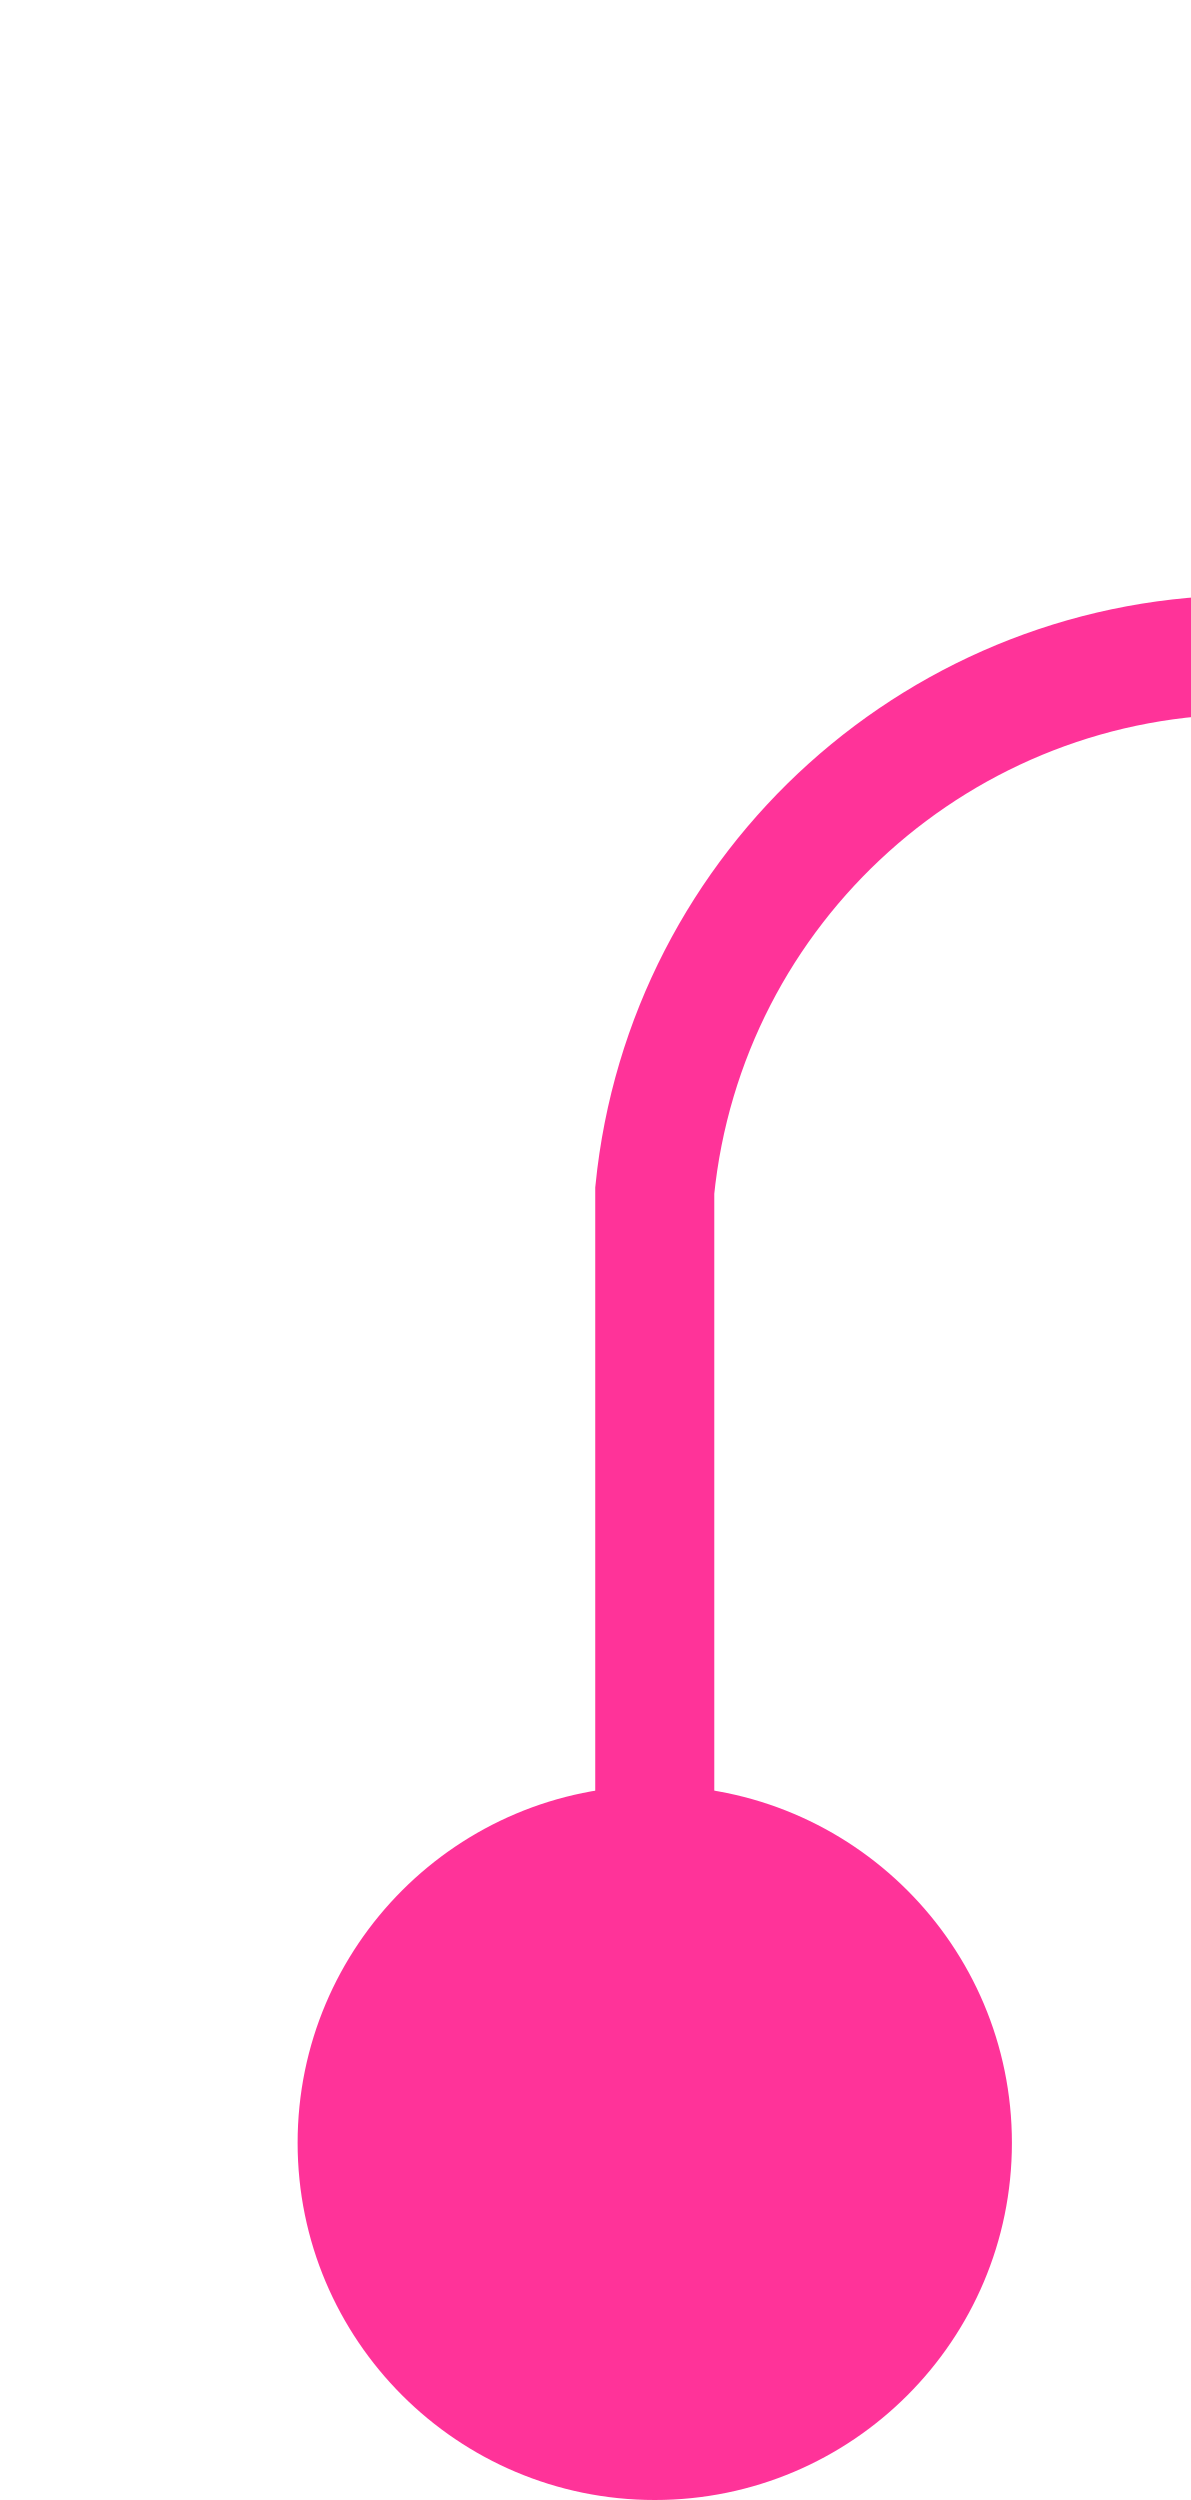
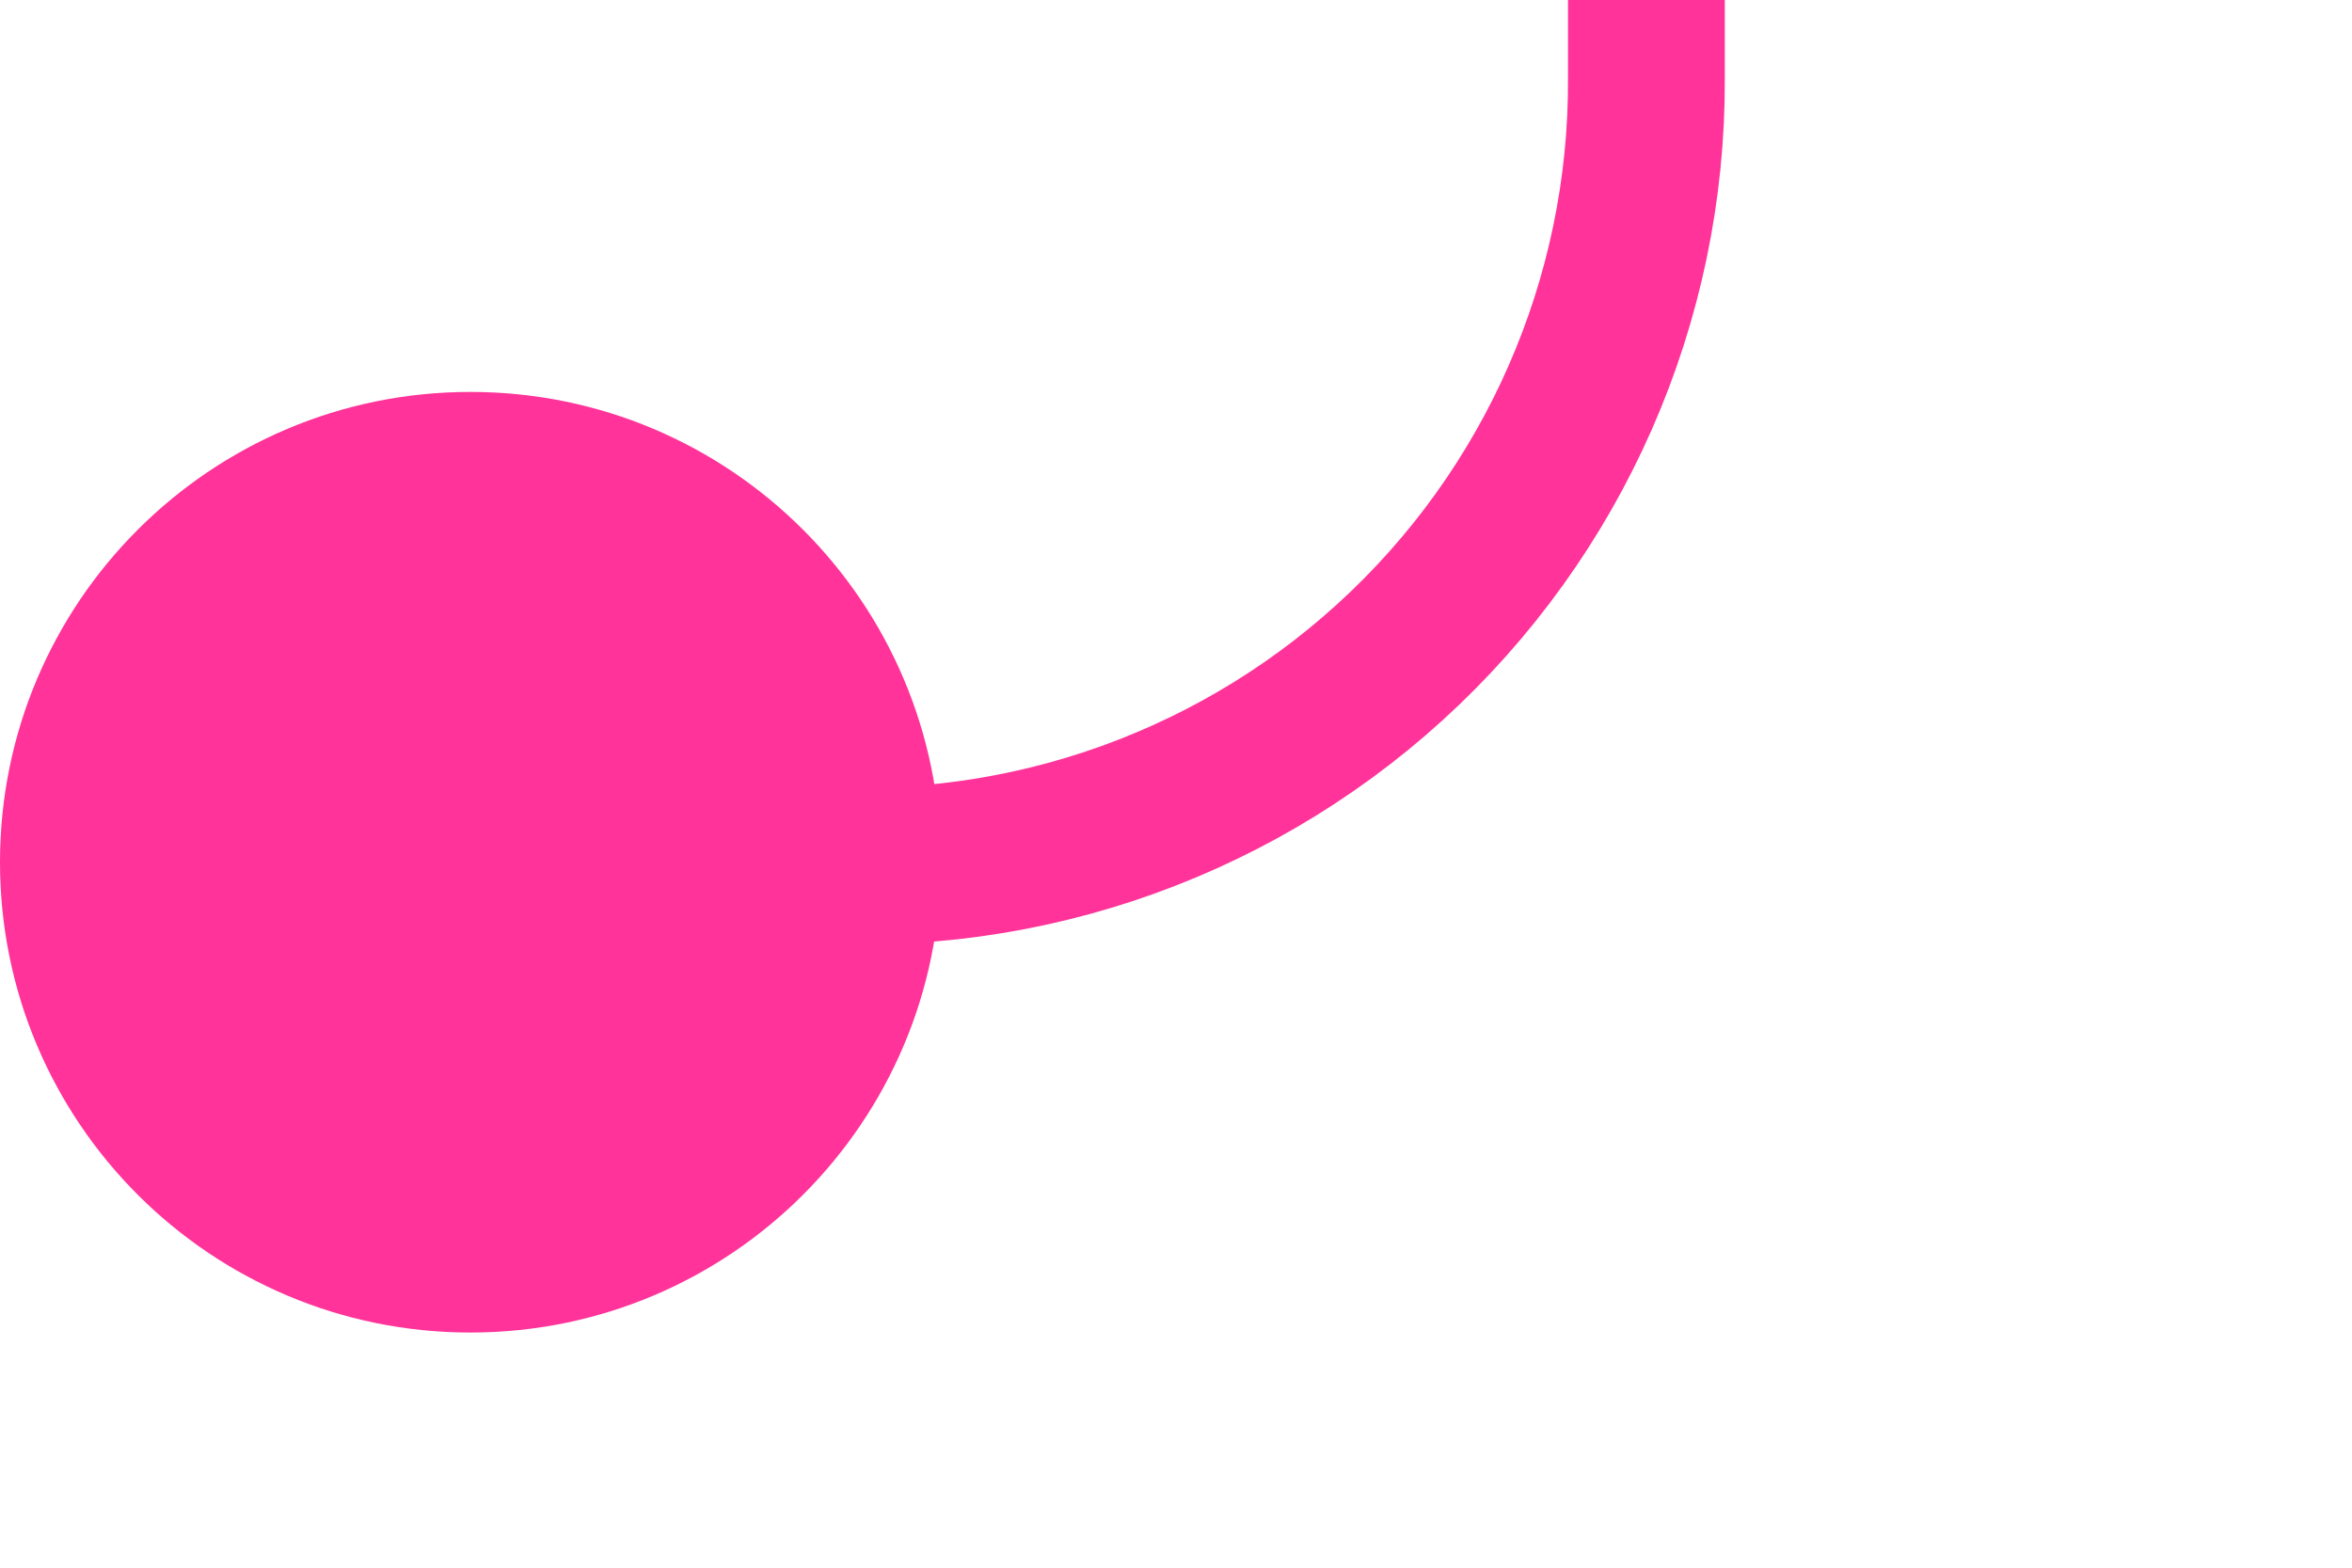
- <svg xmlns="http://www.w3.org/2000/svg" version="1.1" width="10px" height="21px" preserveAspectRatio="xMidYMin meet" viewBox="468 533  8 21">
-   <path d="M 472.5 553  L 472.5 543  A 5 5 0 0 1 477.5 538.5 L 604 538.5  A 3 3 0 0 1 607.5 541.5 L 607.5 544  " stroke-width="1" stroke="#ff3399" fill="none" />
-   <path d="M 472.5 548  A 3 3 0 0 0 469.5 551 A 3 3 0 0 0 472.5 554 A 3 3 0 0 0 475.5 551 A 3 3 0 0 0 472.5 548 Z " fill-rule="nonzero" fill="#ff3399" stroke="none" />
+ <svg xmlns="http://www.w3.org/2000/svg" version="1.1" width="15px" height="10px" preserveAspectRatio="xMinYMid meet" viewBox="486 627  15 8">
+   <path d="M 487 631.5  L 491 631.5  A 5 5 0 0 0 496.5 626.5 L 496.5 616  A 5 5 0 0 1 501.5 611.5 L 613 611.5  A 5 5 0 0 1 618.5 616.5 L 618.5 621  " stroke-width="1" stroke="#ff3399" fill="none" />
+   <path d="M 489 628.5  A 3 3 0 0 0 486 631.5 A 3 3 0 0 0 489 634.5 A 3 3 0 0 0 492 631.5 A 3 3 0 0 0 489 628.5 Z " fill-rule="nonzero" fill="#ff3399" stroke="none" />
</svg>
